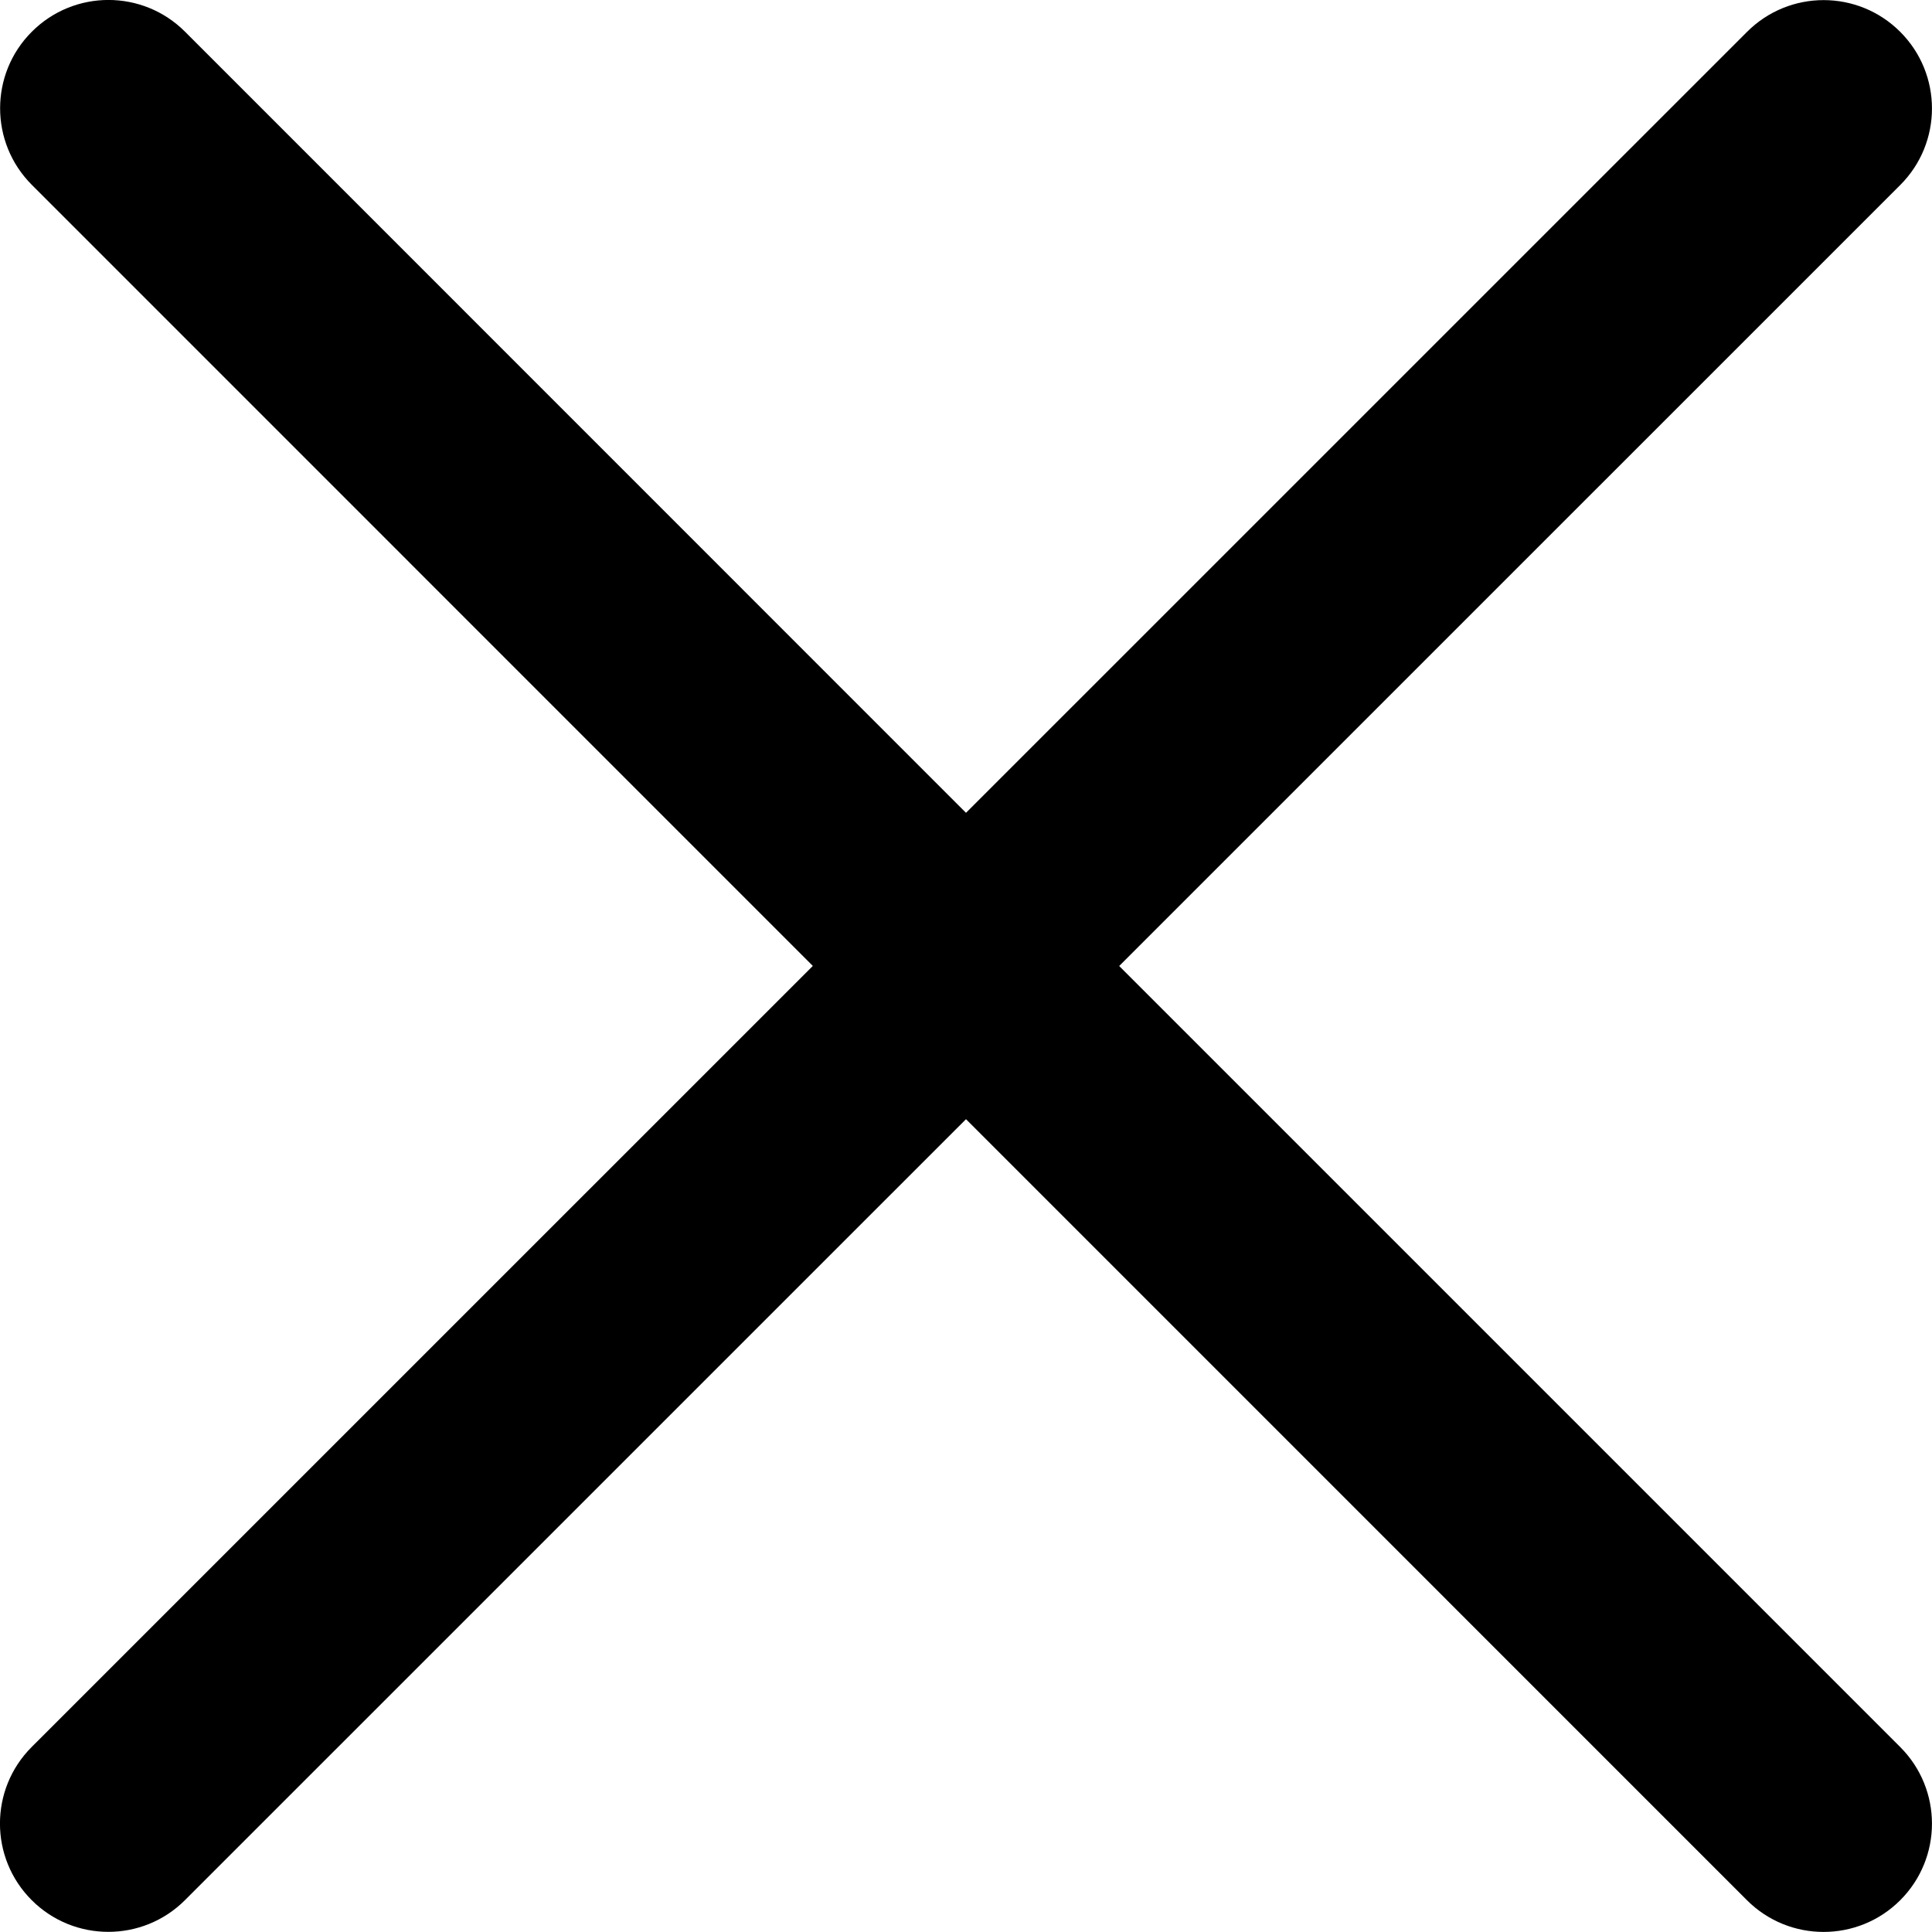
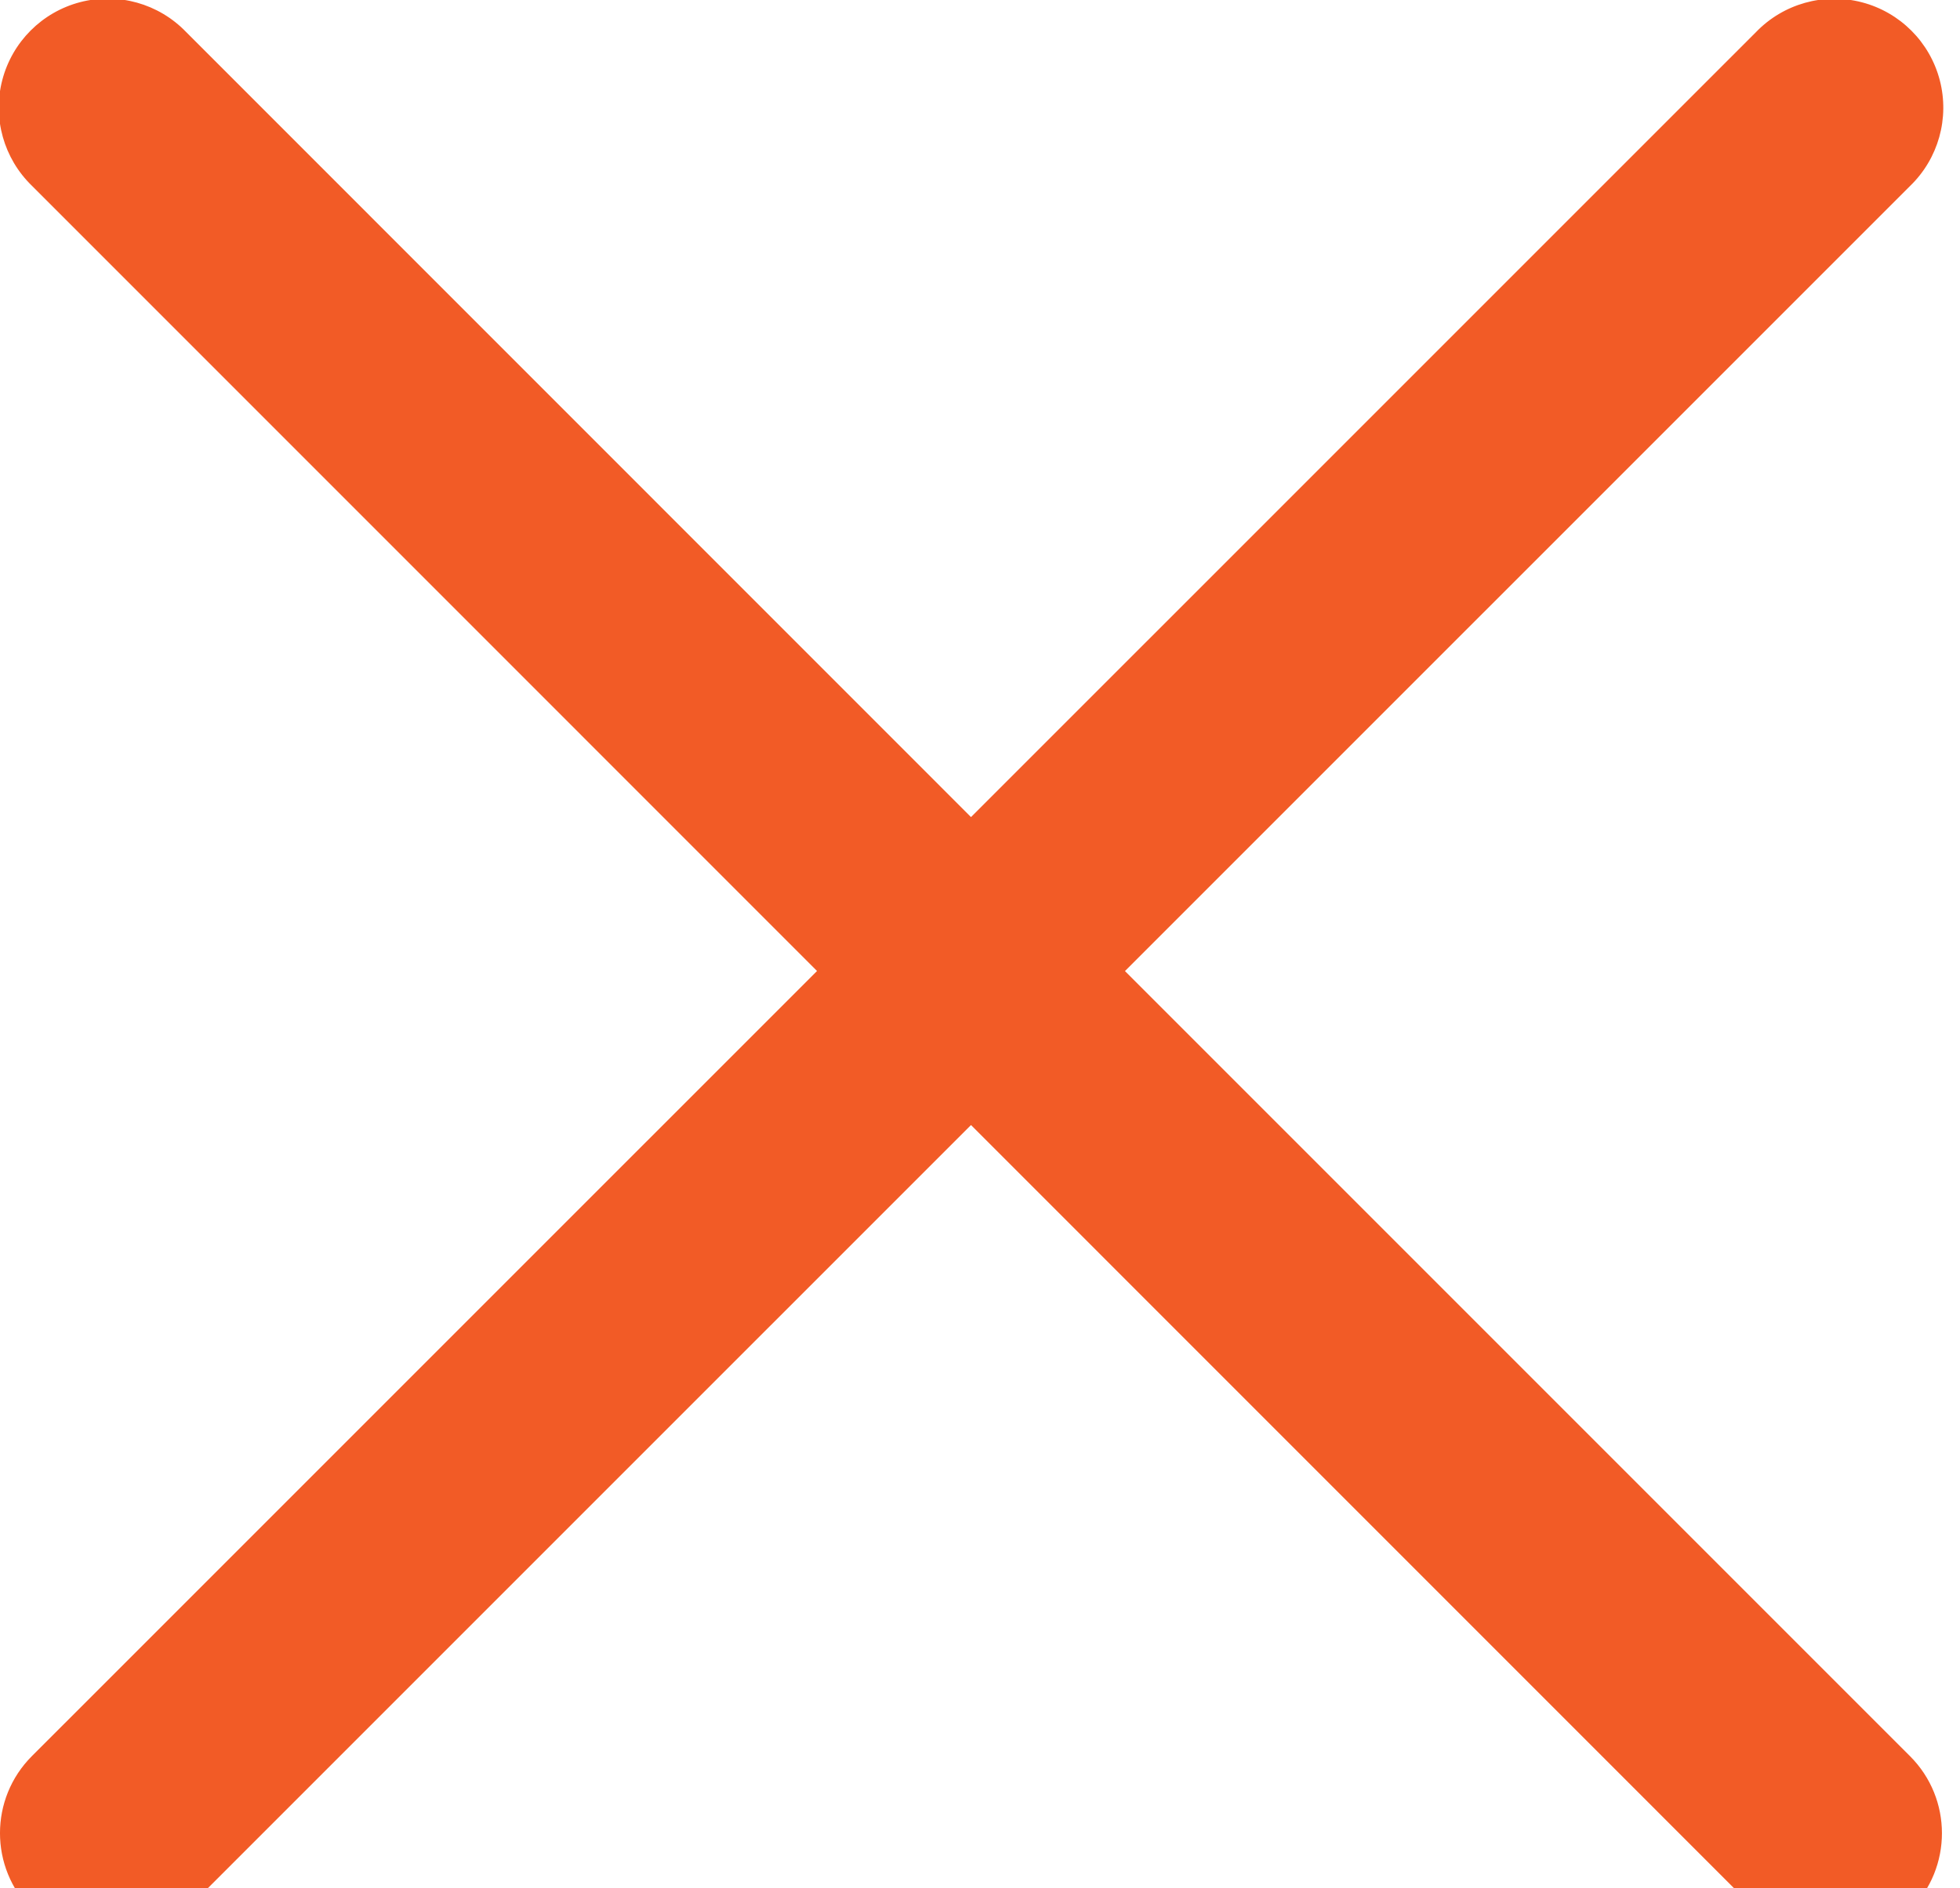
- <svg xmlns="http://www.w3.org/2000/svg" version="1.0" id="Layer_1" x="0px" y="0px" width="26.752px" height="26.752px" viewBox="0 0 26.752 26.752" enable-background="new 0 0 26.752 26.752" xml:space="preserve">
-   <path d="M15.497,13.376L26.312,2.562c0.586-0.585,0.586-1.535,0-2.121s-1.535-0.586-2.121,0L13.376,11.255L2.562,0.439 c-0.586-0.586-1.535-0.586-2.121,0c-0.586,0.585-0.586,1.535,0,2.121l10.814,10.815L0.439,24.19c-0.586,0.586-0.586,1.535,0,2.121 c0.293,0.293,0.677,0.439,1.061,0.439s0.768-0.146,1.061-0.439l10.815-10.814L24.19,26.312c0.293,0.293,0.677,0.439,1.061,0.439 s0.768-0.146,1.061-0.439c0.586-0.586,0.586-1.535,0-2.121L15.497,13.376z" />
+ <svg xmlns="http://www.w3.org/2000/svg" version="1.0" width="27" height="26">
+   <path fill="#f25b26" d="M15.497 13.376L26.312 2.562A1.5 1.5 0 1024.191.441L13.376 11.255 2.562.439A1.5 1.5 0 10.441 2.56l10.814 10.815L.439 24.19a1.5 1.5 0 102.122 2.121l10.815-10.814L24.19 26.312c.293.293.677.439 1.061.439s.768-.146 1.061-.439a1.5 1.5 0 000-2.121L15.497 13.376z" />
</svg>
